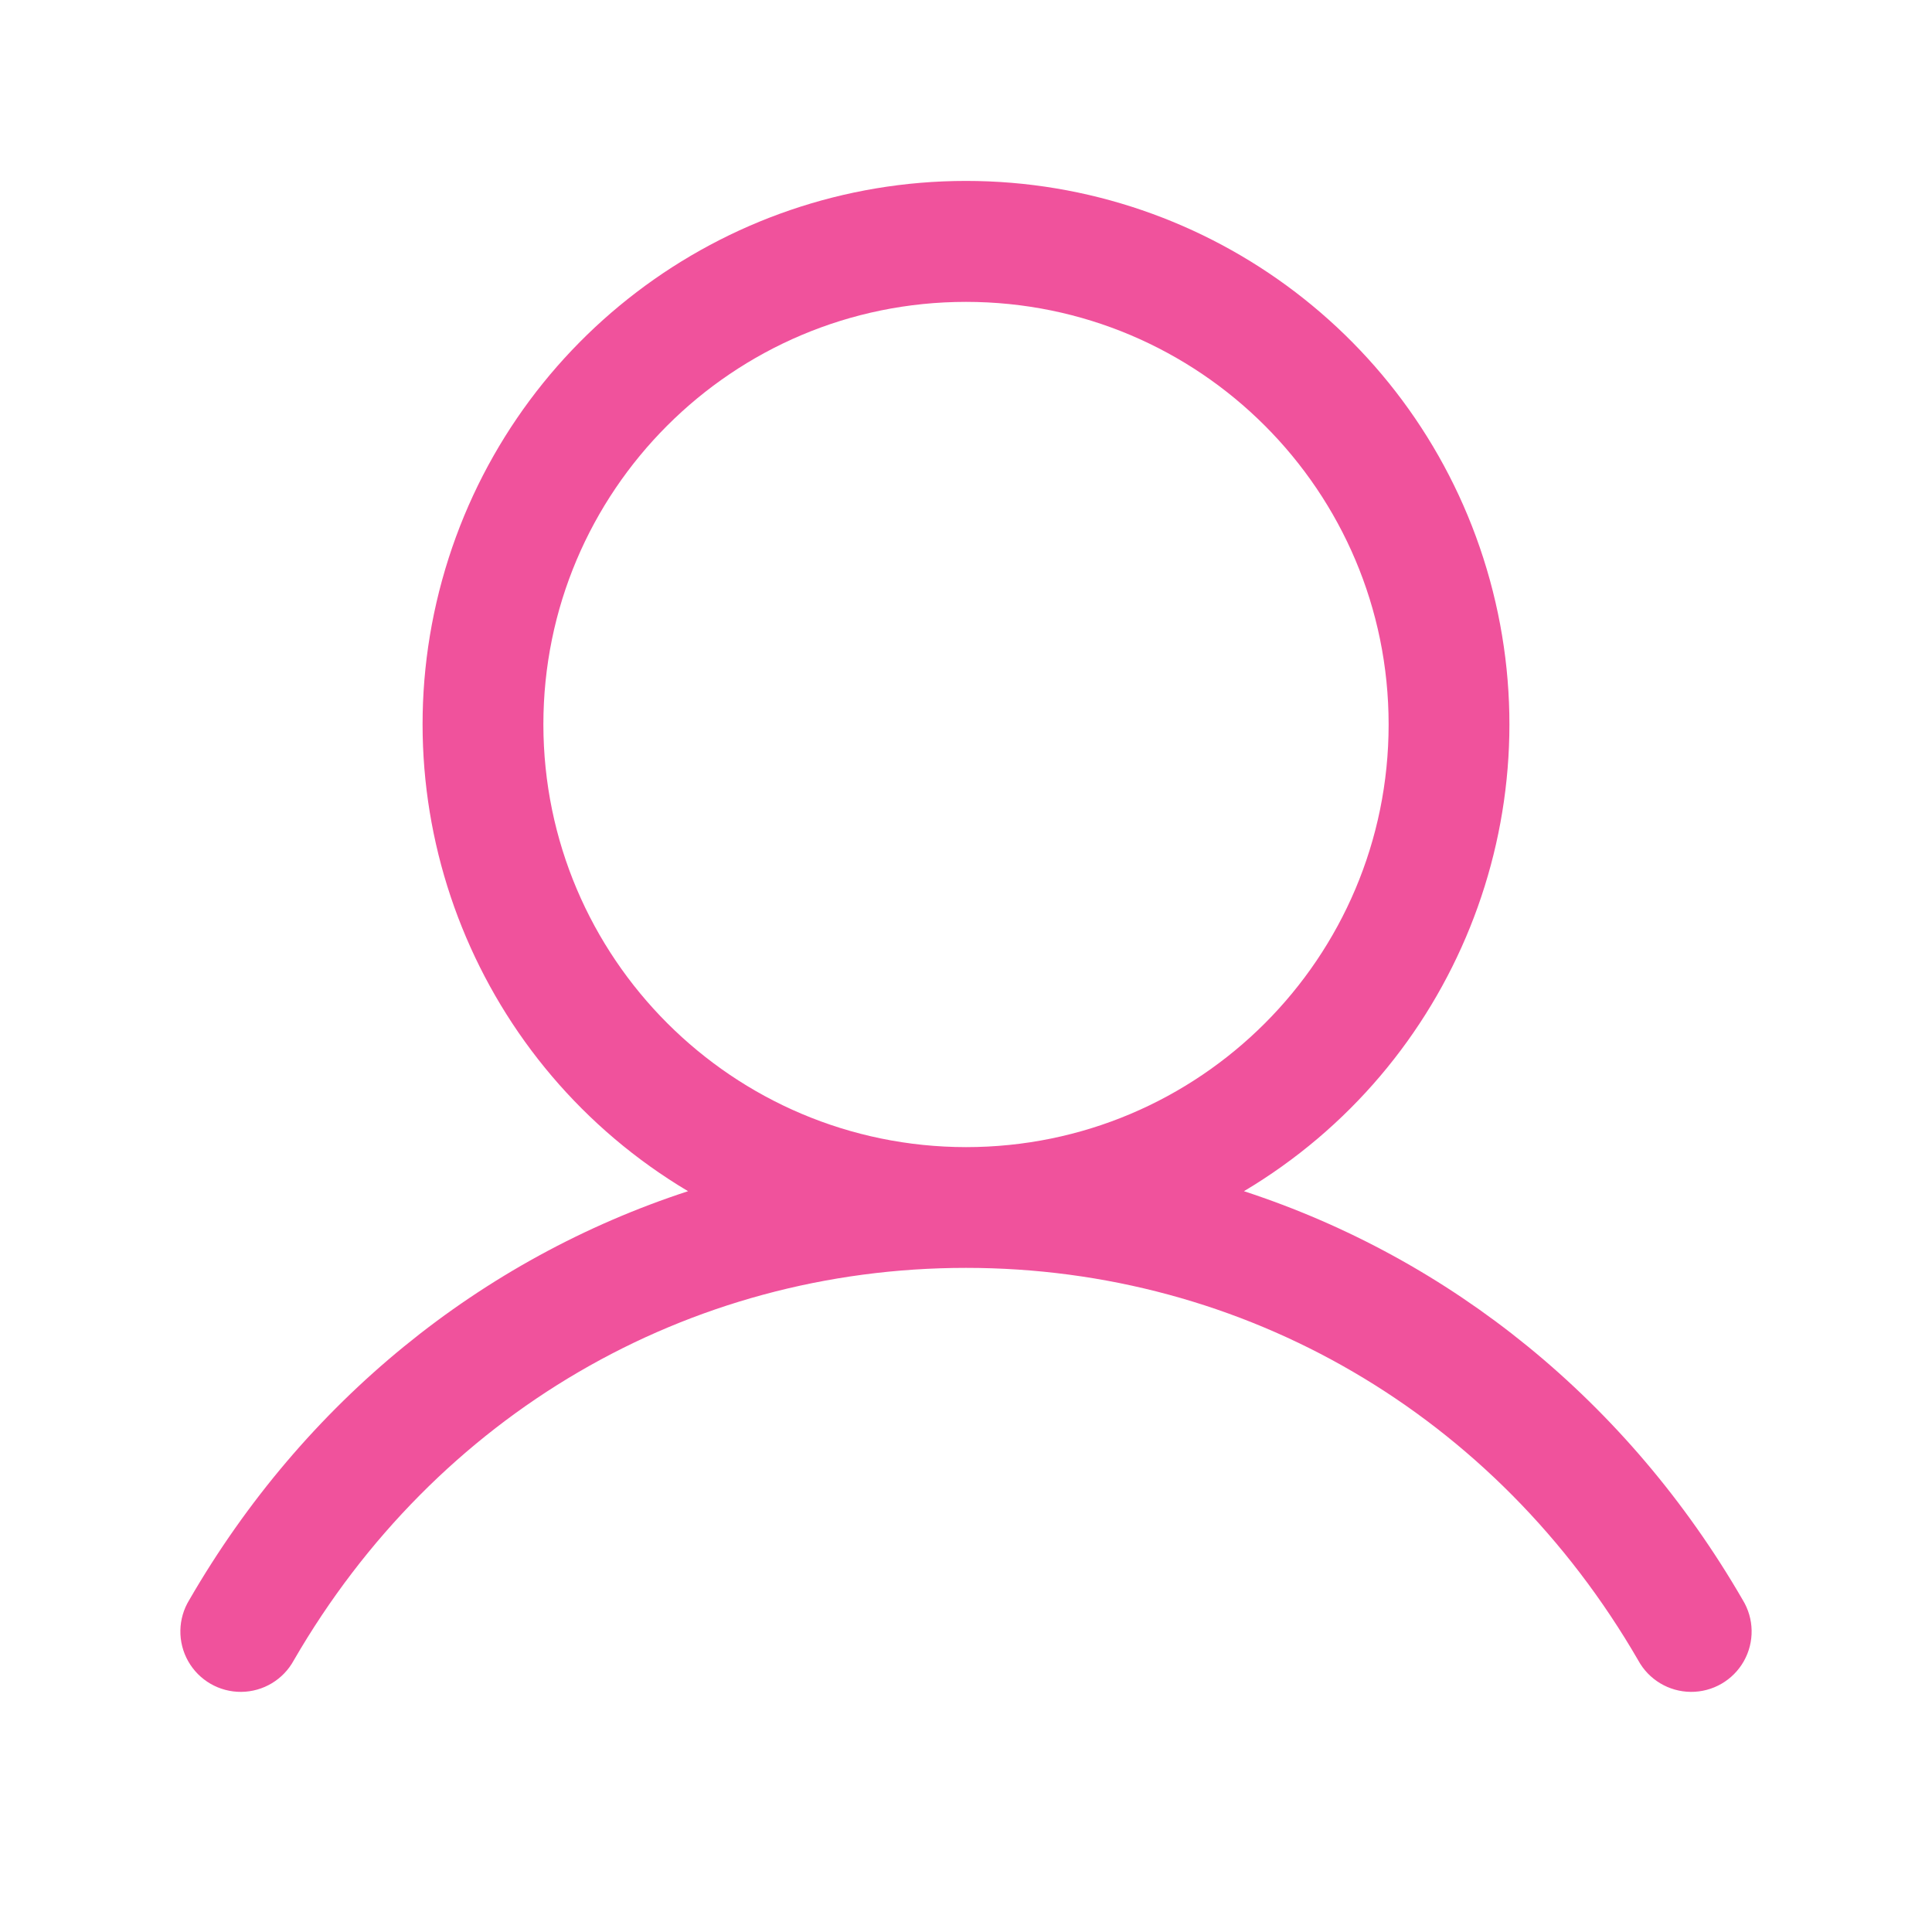
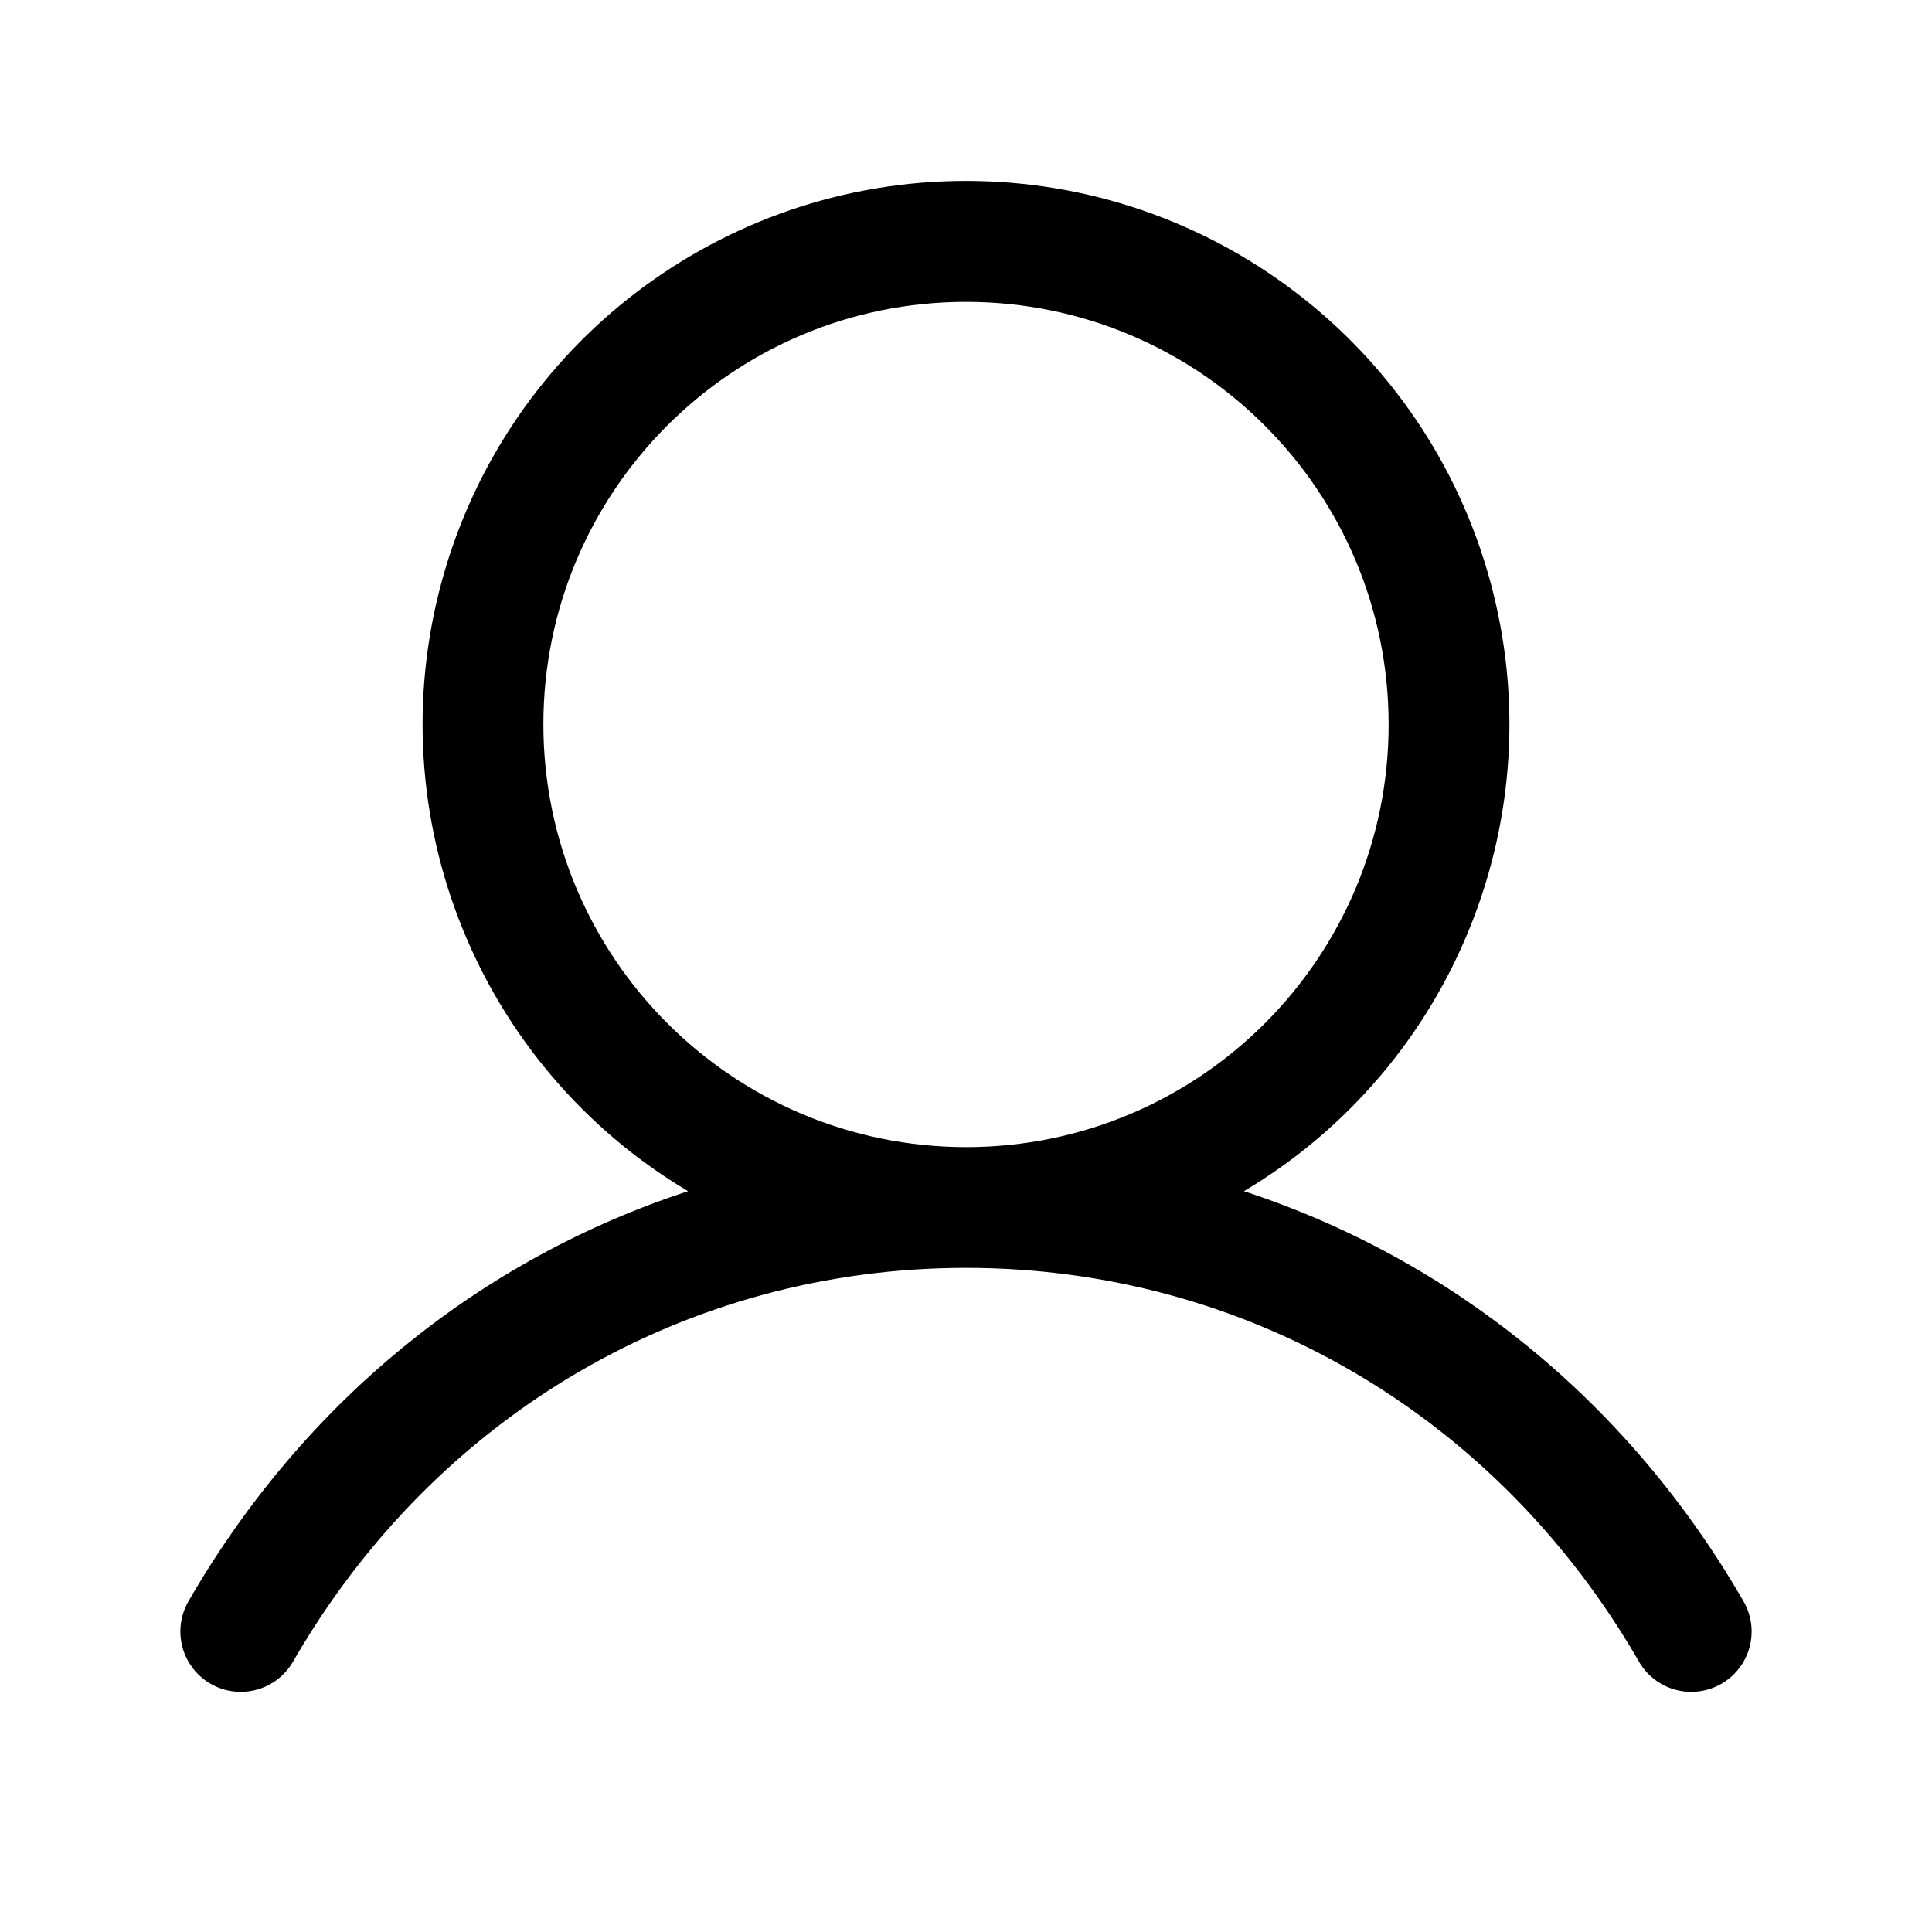
<svg xmlns="http://www.w3.org/2000/svg" viewBox="0 0 256 256">
-   <path d="M230.92 212c-15.23-26.33-38.7-45.21-66.09-54.16a72 72 0 1 0-73.66 0c-27.39 8.94-50.86 27.82-66.09 54.16a8 8 0 1 0 13.85 8c18.84-32.56 52.14-52 89.07-52s70.23 19.44 89.07 52a8 8 0 1 0 13.85-8ZM72 96a56 56 0 1 1 56 56 56.06 56.06 0 0 1-56-56Z" fill="#F0529C" />
+   <path d="M230.92 212c-15.23-26.33-38.7-45.21-66.09-54.16a72 72 0 1 0-73.66 0c-27.39 8.94-50.86 27.82-66.09 54.16a8 8 0 1 0 13.85 8c18.84-32.56 52.14-52 89.07-52s70.23 19.44 89.07 52a8 8 0 1 0 13.85-8ZM72 96a56 56 0 1 1 56 56 56.06 56.06 0 0 1-56-56Z" fill="currentColor" />
</svg>
